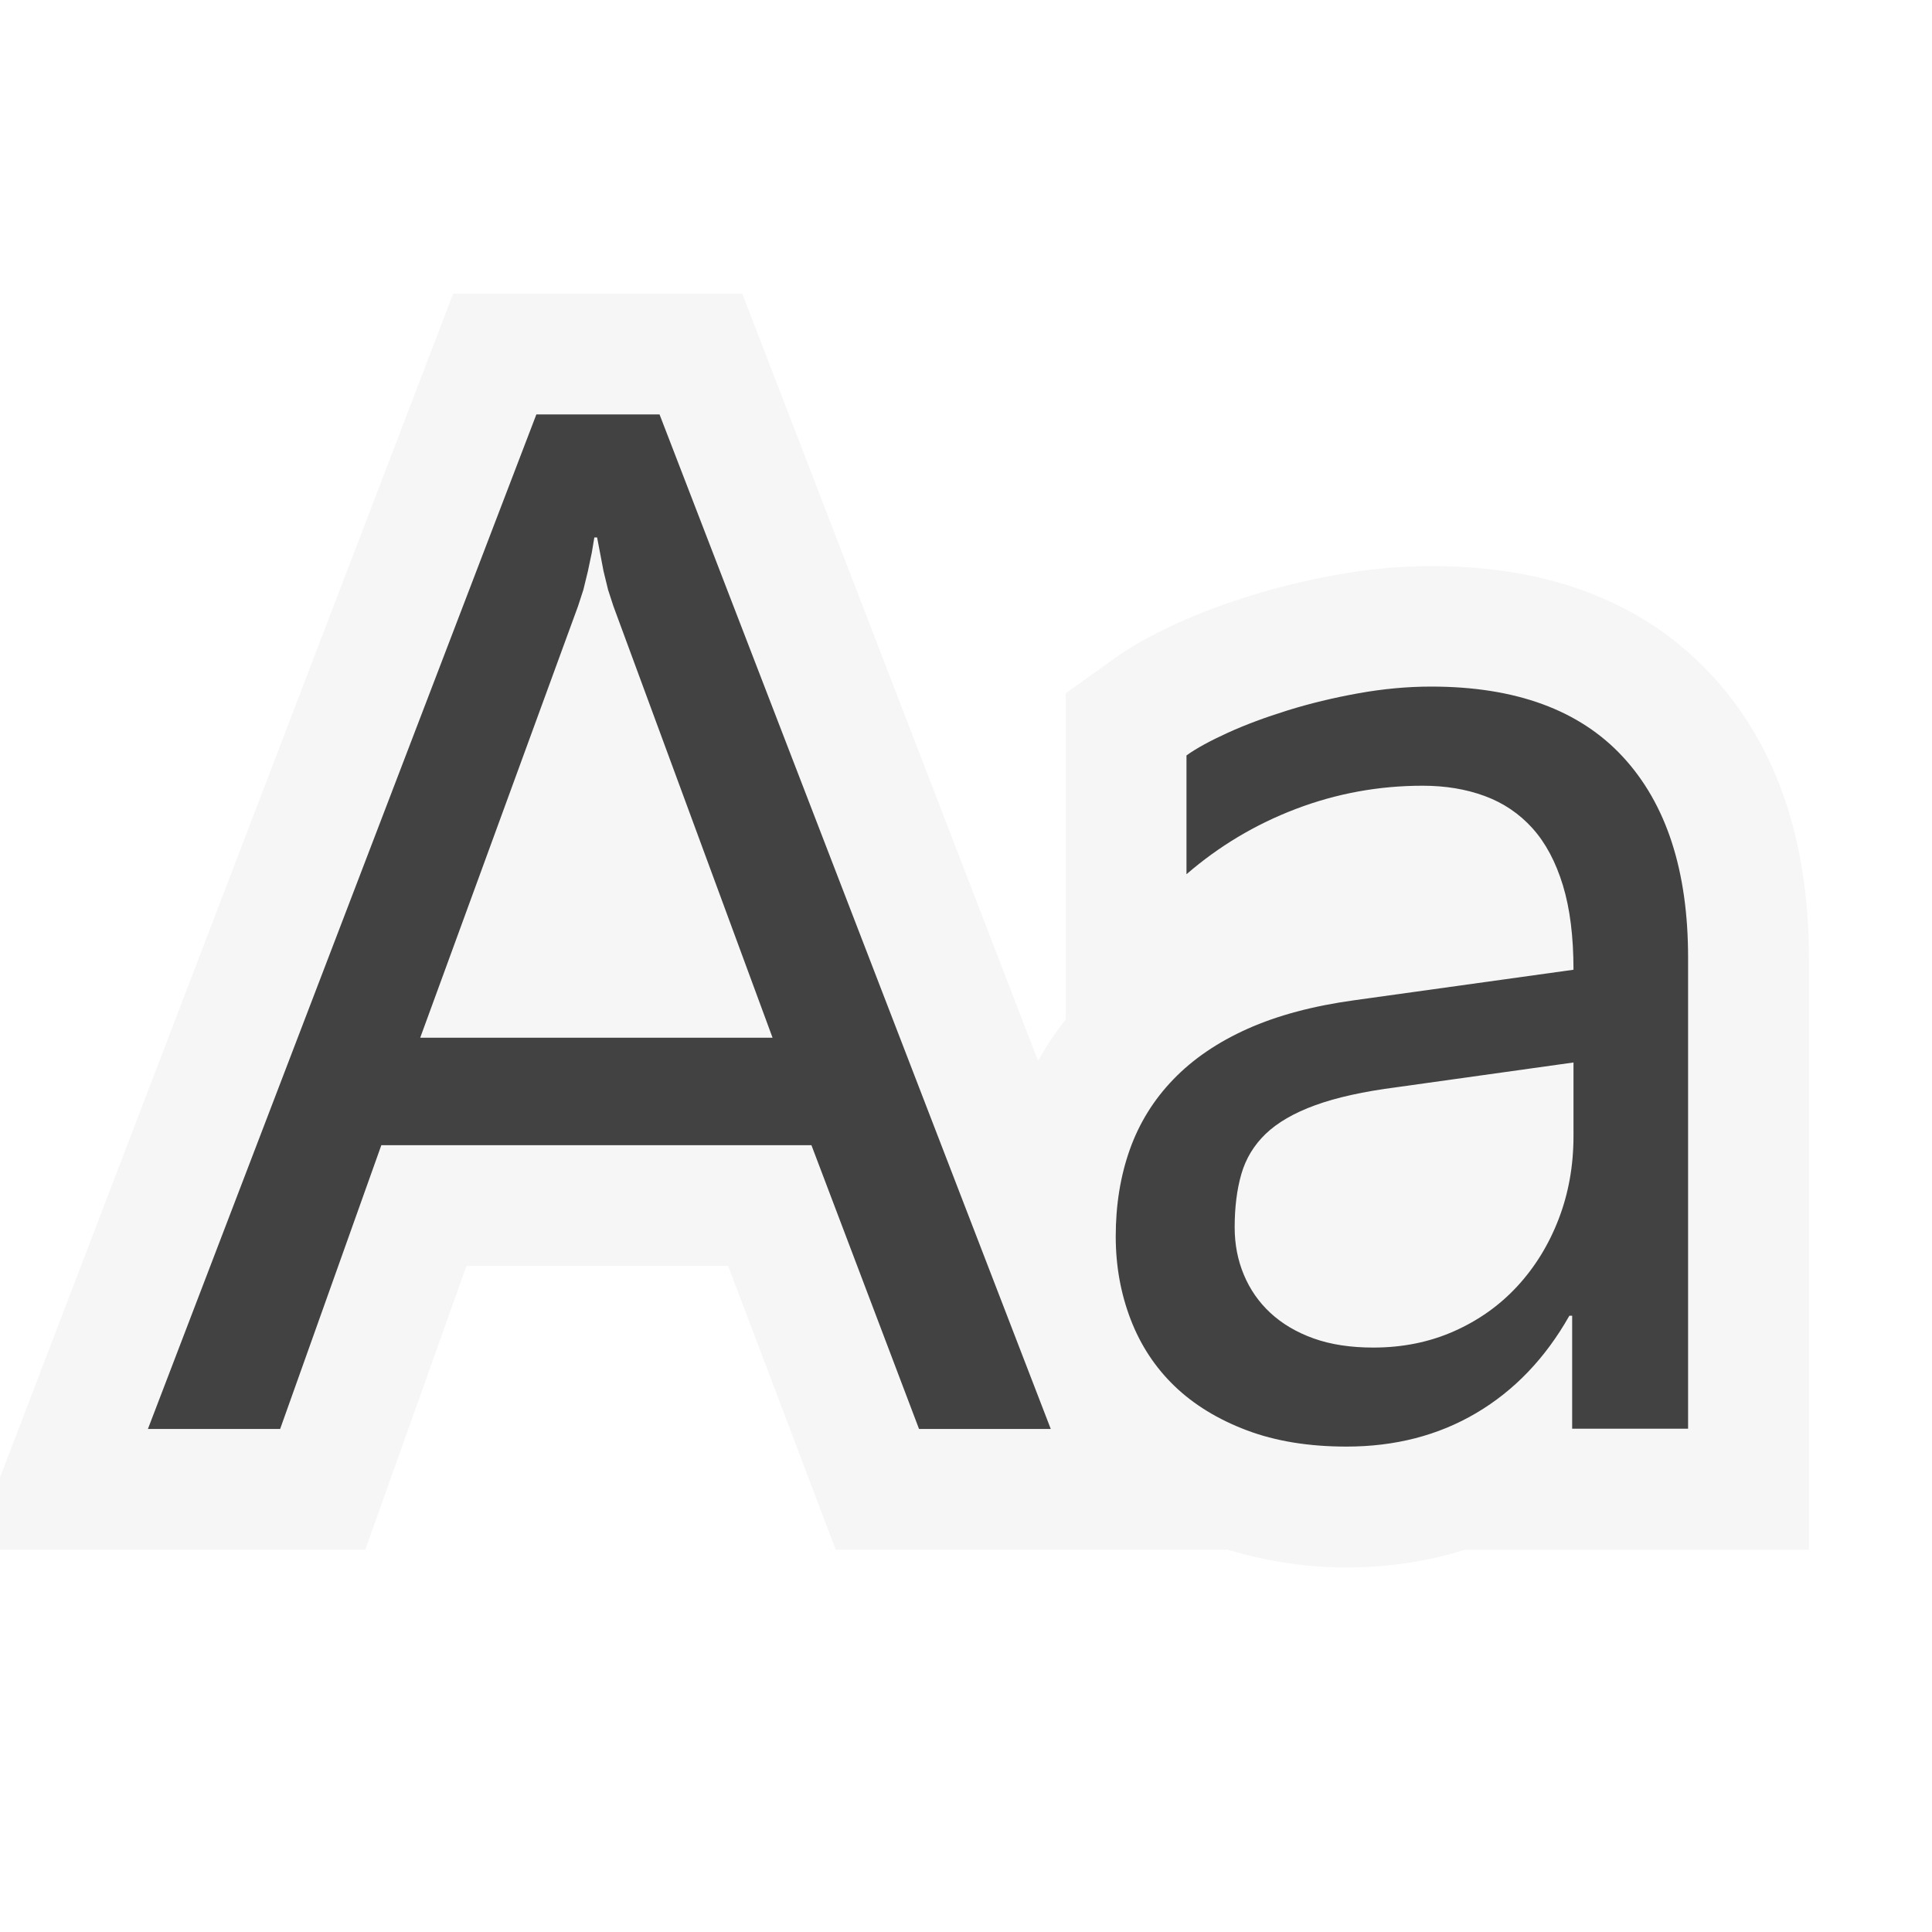
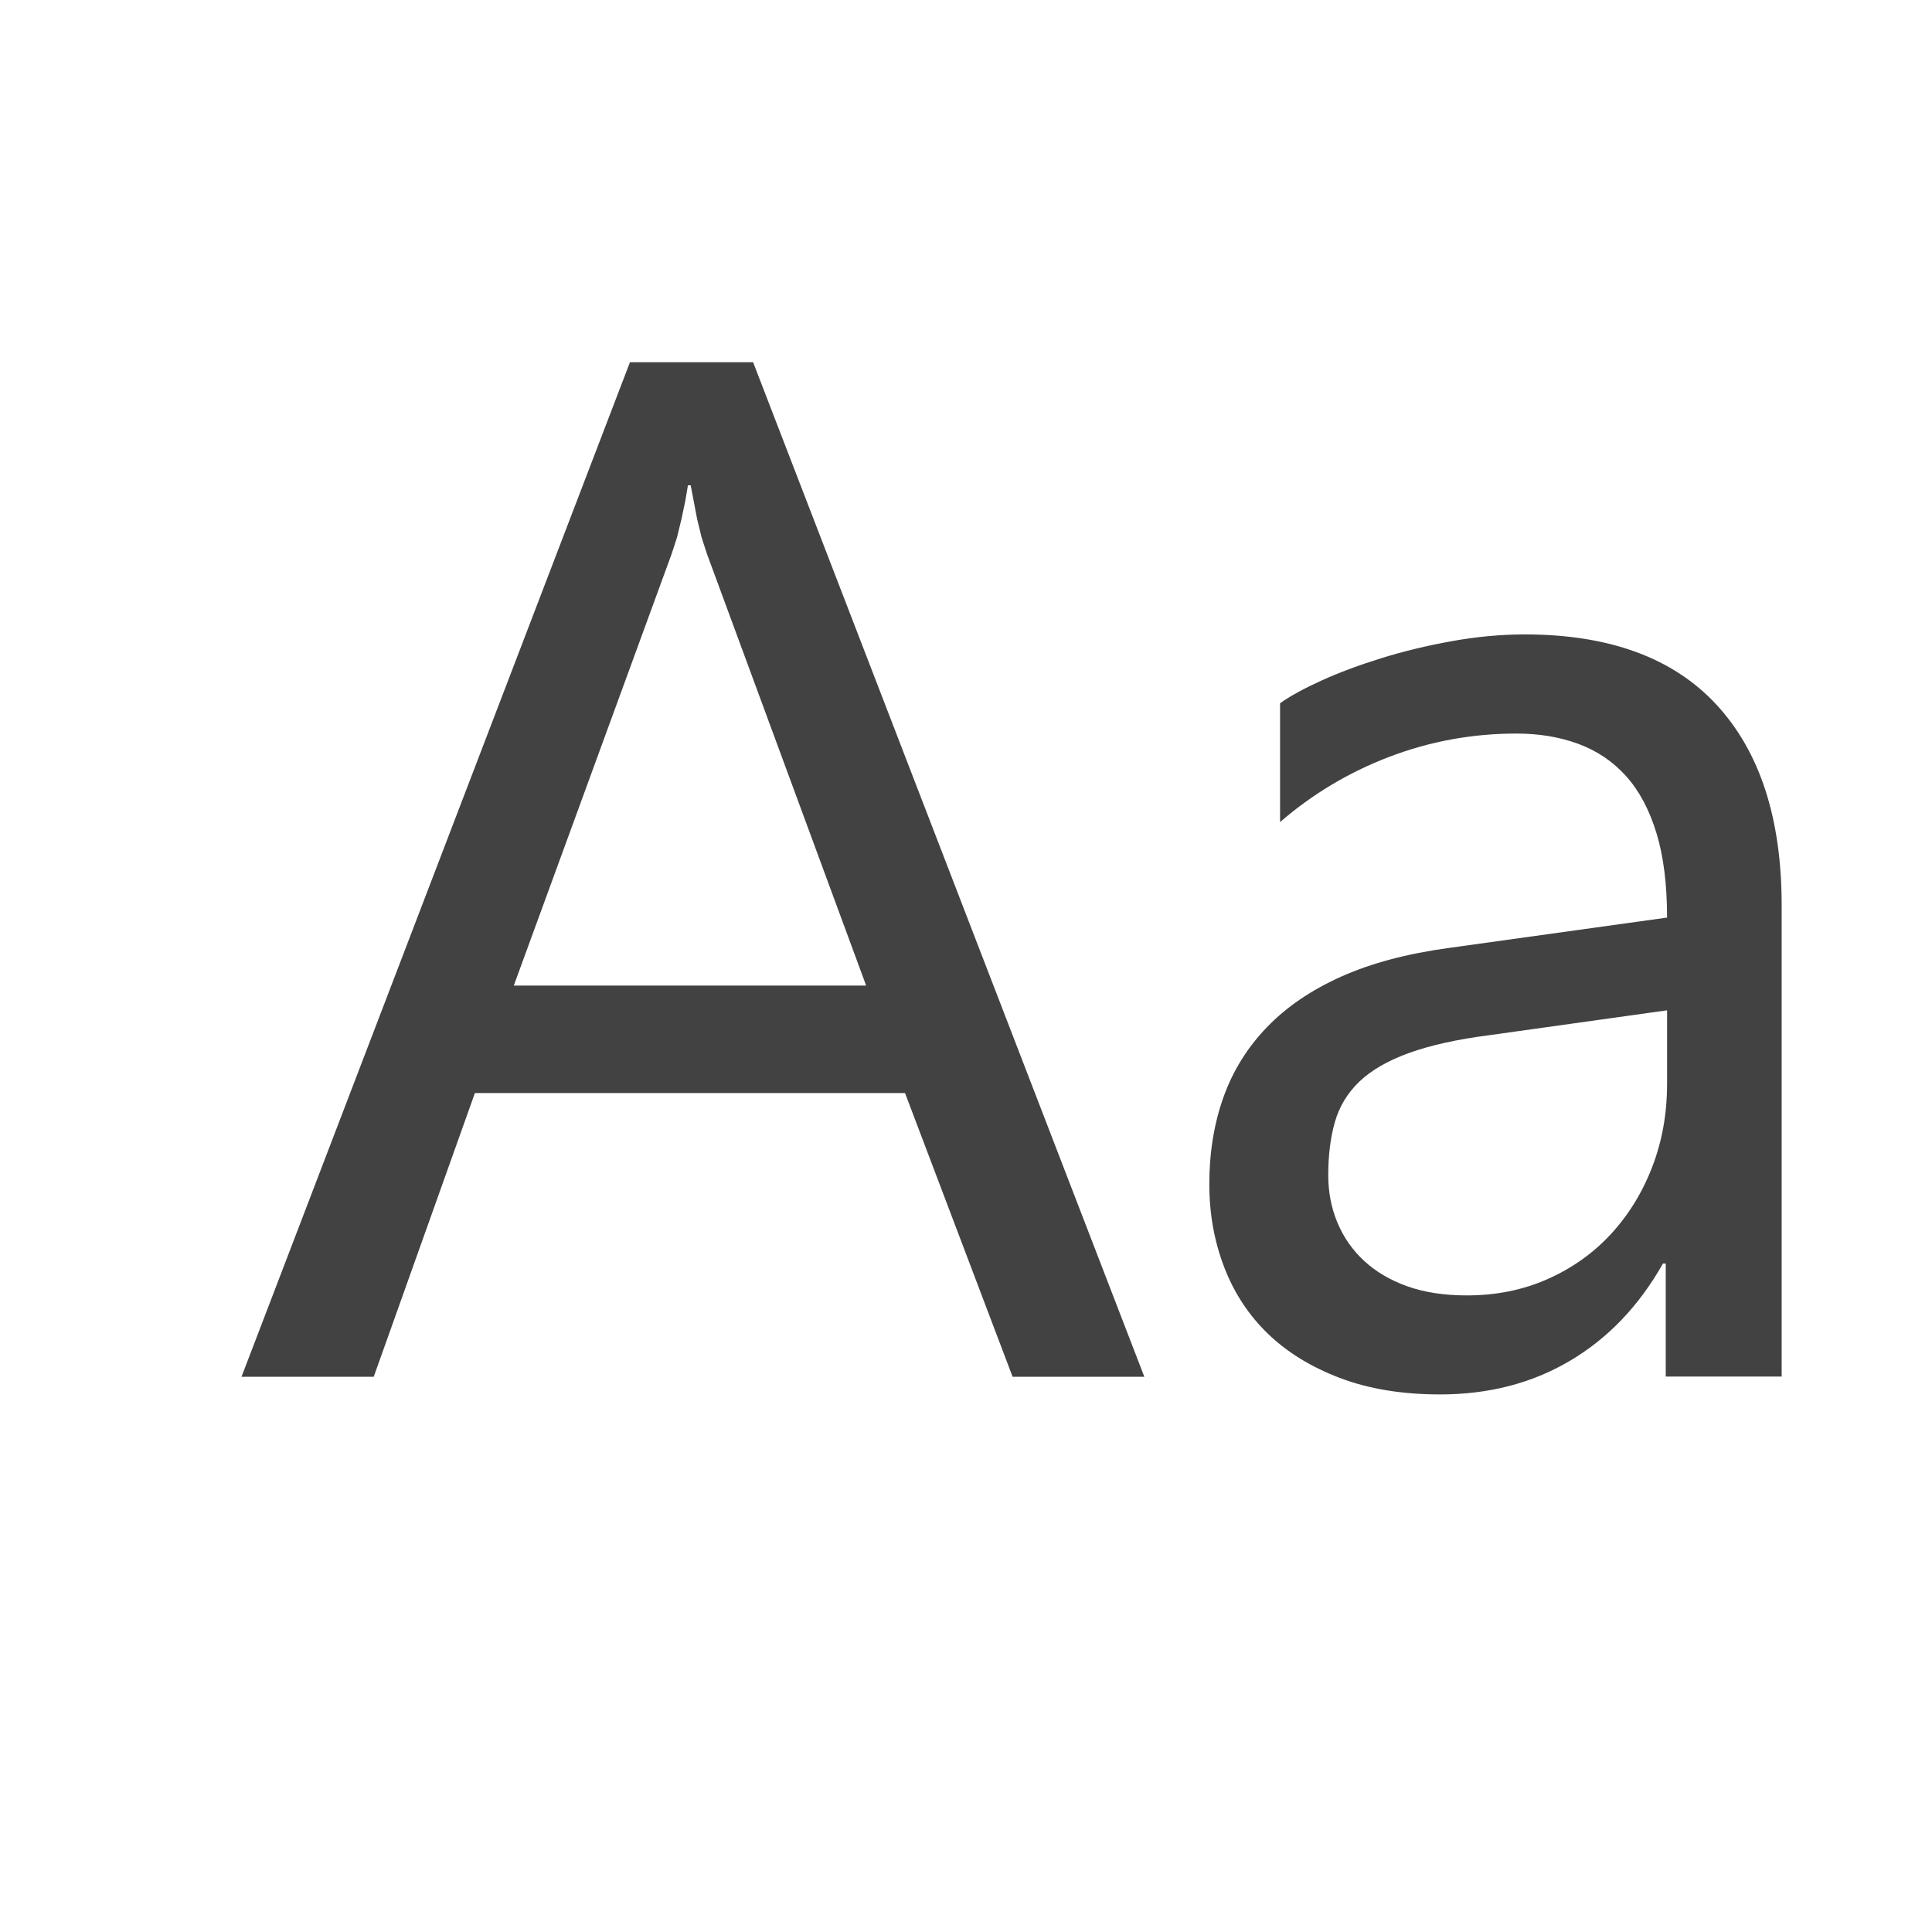
- <svg xmlns="http://www.w3.org/2000/svg" width="16" height="16">
-   <style type="text/css">
-         .st0{opacity:0;fill:#F6F6F6;} .st1{fill:#F6F6F6;} .st2{fill:#424242;}
-     </style>
-   <g id="outline">
-     <rect width="16" height="16" class="st0" />
-     <path d="M14.176 5.592c-.555-.6-1.336-.904-2.322-.904-.258 0-.521.024-.784.072-.246.044-.479.101-.7.169-.228.07-.432.147-.613.229-.22.099-.389.196-.512.284l-.419.299v2.701c-.086.108-.162.223-.229.344l-2.45-6.354h-2.394l-3.753 9.804v.598h3.025l.838-2.35h2.167l.891 2.35h3.237l-.001-.003c.305.092.633.15.993.15.344 0 .671-.049.978-.146h2.853v-4.903c-.001-.975-.271-1.763-.805-2.34z" class="st1" />
-   </g>
-   <g id="icon_x5F_bg">
-     <path d="M7.611 11.834l-.891-2.35h-3.562l-.838 2.35h-1.095l3.217-8.402h1.02l3.24 8.402h-1.091zm-2.531-6.814l-.044-.135-.038-.156-.029-.152-.024-.126h-.023l-.021.126-.032.152-.038.156-.044.135-1.307 3.574h2.918l-1.318-3.574z" class="st2" />
-     <path d="M13.02 11.834v-.938h-.023c-.199.352-.456.62-.771.806s-.673.278-1.075.278c-.313 0-.588-.045-.826-.135s-.438-.212-.598-.366-.281-.338-.363-.551-.124-.442-.124-.688c0-.262.039-.502.117-.721s.198-.412.36-.58.367-.308.615-.419.544-.19.888-.237l1.811-.252c0-.273-.029-.507-.088-.7s-.143-.351-.252-.472-.241-.21-.396-.267-.325-.085-.513-.085c-.363 0-.714.064-1.052.193s-.638.31-.904.54v-.984c.082-.059.196-.121.343-.188s.312-.128.495-.185.378-.104.583-.141.407-.056.606-.056c.699 0 1.229.194 1.588.583s.539.942.539 1.661v3.902h-.96zm-1.454-2.83c-.273.035-.498.085-.674.149s-.313.144-.41.237-.165.205-.202.334-.055.276-.055.44c0 .141.025.271.076.393s.124.227.22.316.215.16.357.211.308.076.495.076c.242 0 .465-.045.668-.135s.378-.214.524-.372.261-.344.343-.557.123-.442.123-.688v-.609l-1.465.205z" class="st2" />
-   </g>
+ <svg xmlns="http://www.w3.org/2000/svg" width="16" height="16" viewBox="0 0 16 16" fill="none">
+   <path fill-rule="evenodd" clip-rule="evenodd" d="M7.495 9.052L8.386 11.402H9.477L6.237 3H5.217L2 11.402H3.095L3.933 9.052H7.495ZM5.811 4.453L5.855 4.588L7.173 8.162H4.255L5.562 4.588L5.606 4.453L5.644 4.297L5.676 4.145L5.697 4.019H5.72L5.744 4.145L5.773 4.297L5.811 4.453ZM13.795 10.464V11.4H14.755V7.498C14.755 6.779 14.575 6.226 14.216 5.837C13.857 5.448 13.327 5.254 12.628 5.254C12.429 5.254 12.227 5.273 12.022 5.31C11.817 5.347 11.622 5.394 11.439 5.451C11.256 5.508 11.091 5.569 10.944 5.636C10.797 5.703 10.683 5.765 10.601 5.824V6.808C10.867 6.578 11.167 6.397 11.505 6.268C11.843 6.139 12.194 6.075 12.557 6.075C12.745 6.075 12.915 6.103 13.07 6.16C13.225 6.217 13.357 6.306 13.466 6.427C13.575 6.548 13.659 6.706 13.718 6.899C13.777 7.092 13.806 7.326 13.806 7.599L11.995 7.851C11.651 7.898 11.355 7.977 11.107 8.088C10.859 8.199 10.654 8.339 10.492 8.507C10.33 8.675 10.21 8.868 10.132 9.087C10.054 9.306 10.015 9.546 10.015 9.808C10.015 10.054 10.057 10.283 10.139 10.496C10.221 10.709 10.342 10.893 10.502 11.047C10.662 11.201 10.862 11.323 11.1 11.413C11.338 11.503 11.613 11.548 11.926 11.548C12.328 11.548 12.686 11.456 13.001 11.27C13.316 11.084 13.573 10.816 13.772 10.464H13.795ZM11.667 8.721C11.843 8.657 12.068 8.607 12.341 8.572L13.806 8.367V8.976C13.806 9.222 13.765 9.451 13.683 9.664C13.601 9.877 13.486 10.063 13.34 10.221C13.194 10.379 13.019 10.503 12.816 10.593C12.613 10.683 12.39 10.728 12.148 10.728C11.961 10.728 11.795 10.703 11.653 10.652C11.511 10.601 11.392 10.53 11.296 10.441C11.2 10.352 11.127 10.247 11.076 10.125C11.025 10.003 11 9.873 11 9.732C11 9.568 11.018 9.421 11.055 9.292C11.092 9.163 11.16 9.051 11.257 8.958C11.354 8.865 11.491 8.785 11.667 8.721Z" fill="#424242" />
</svg>
